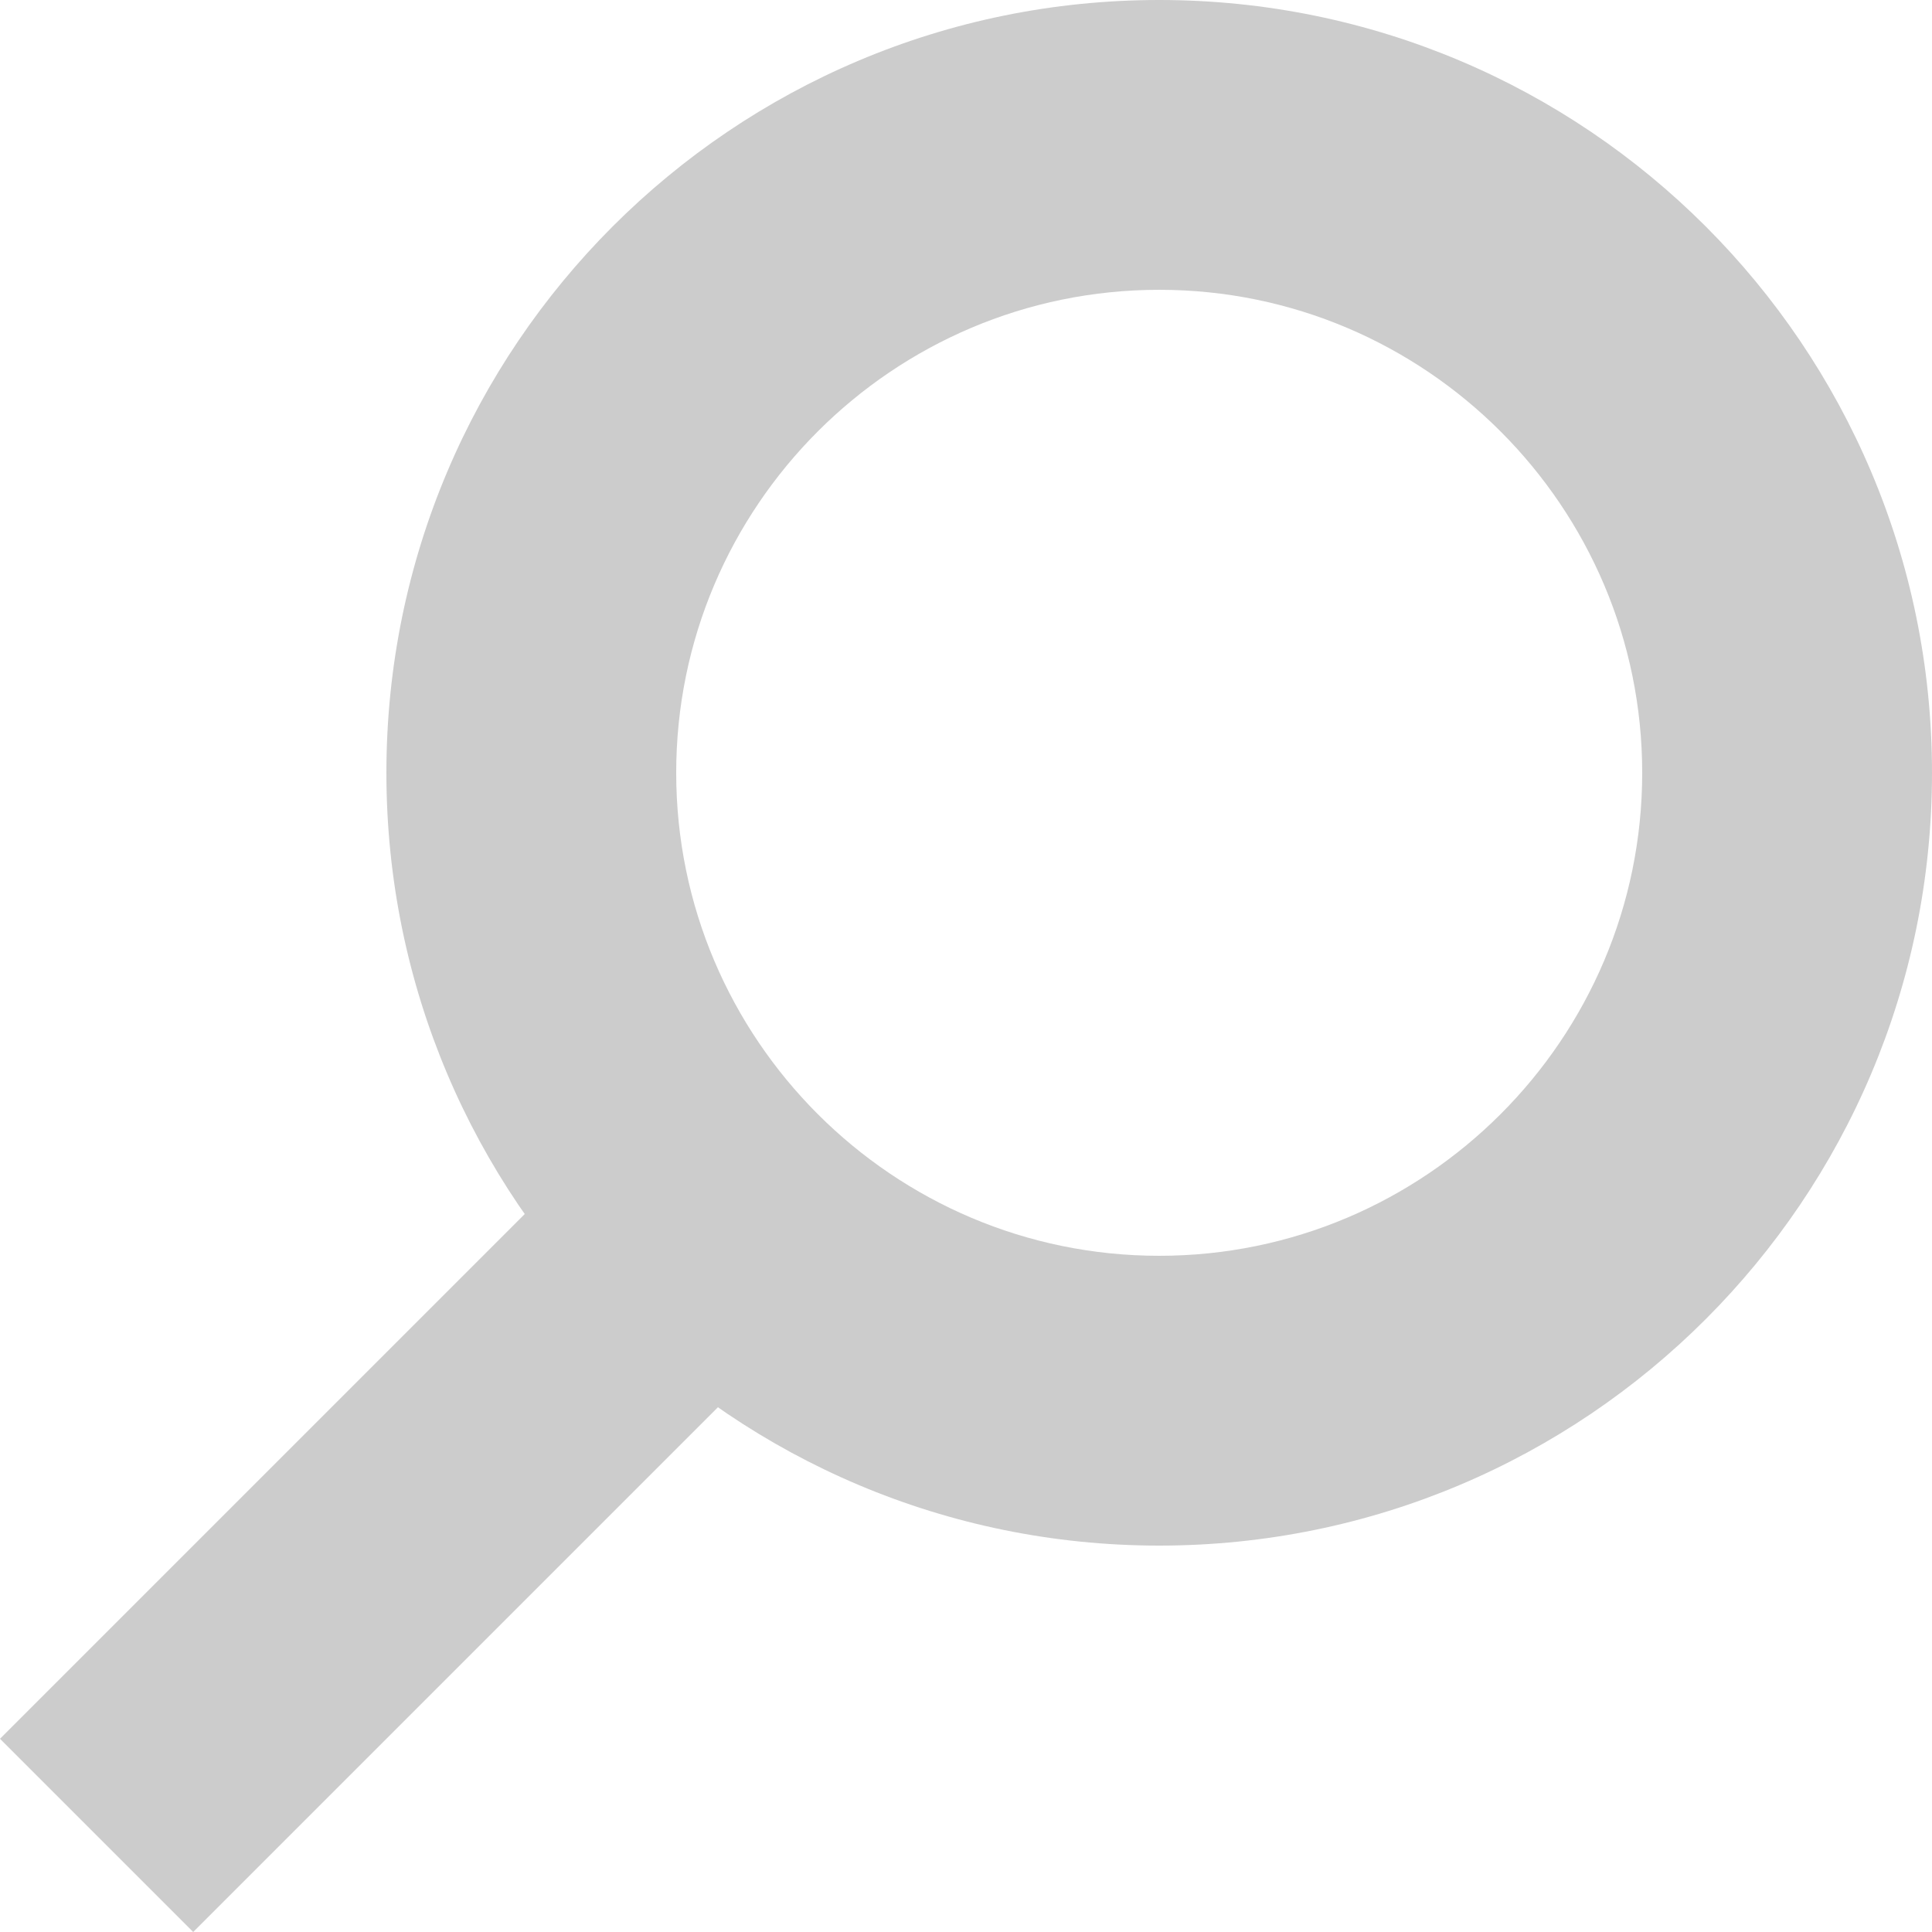
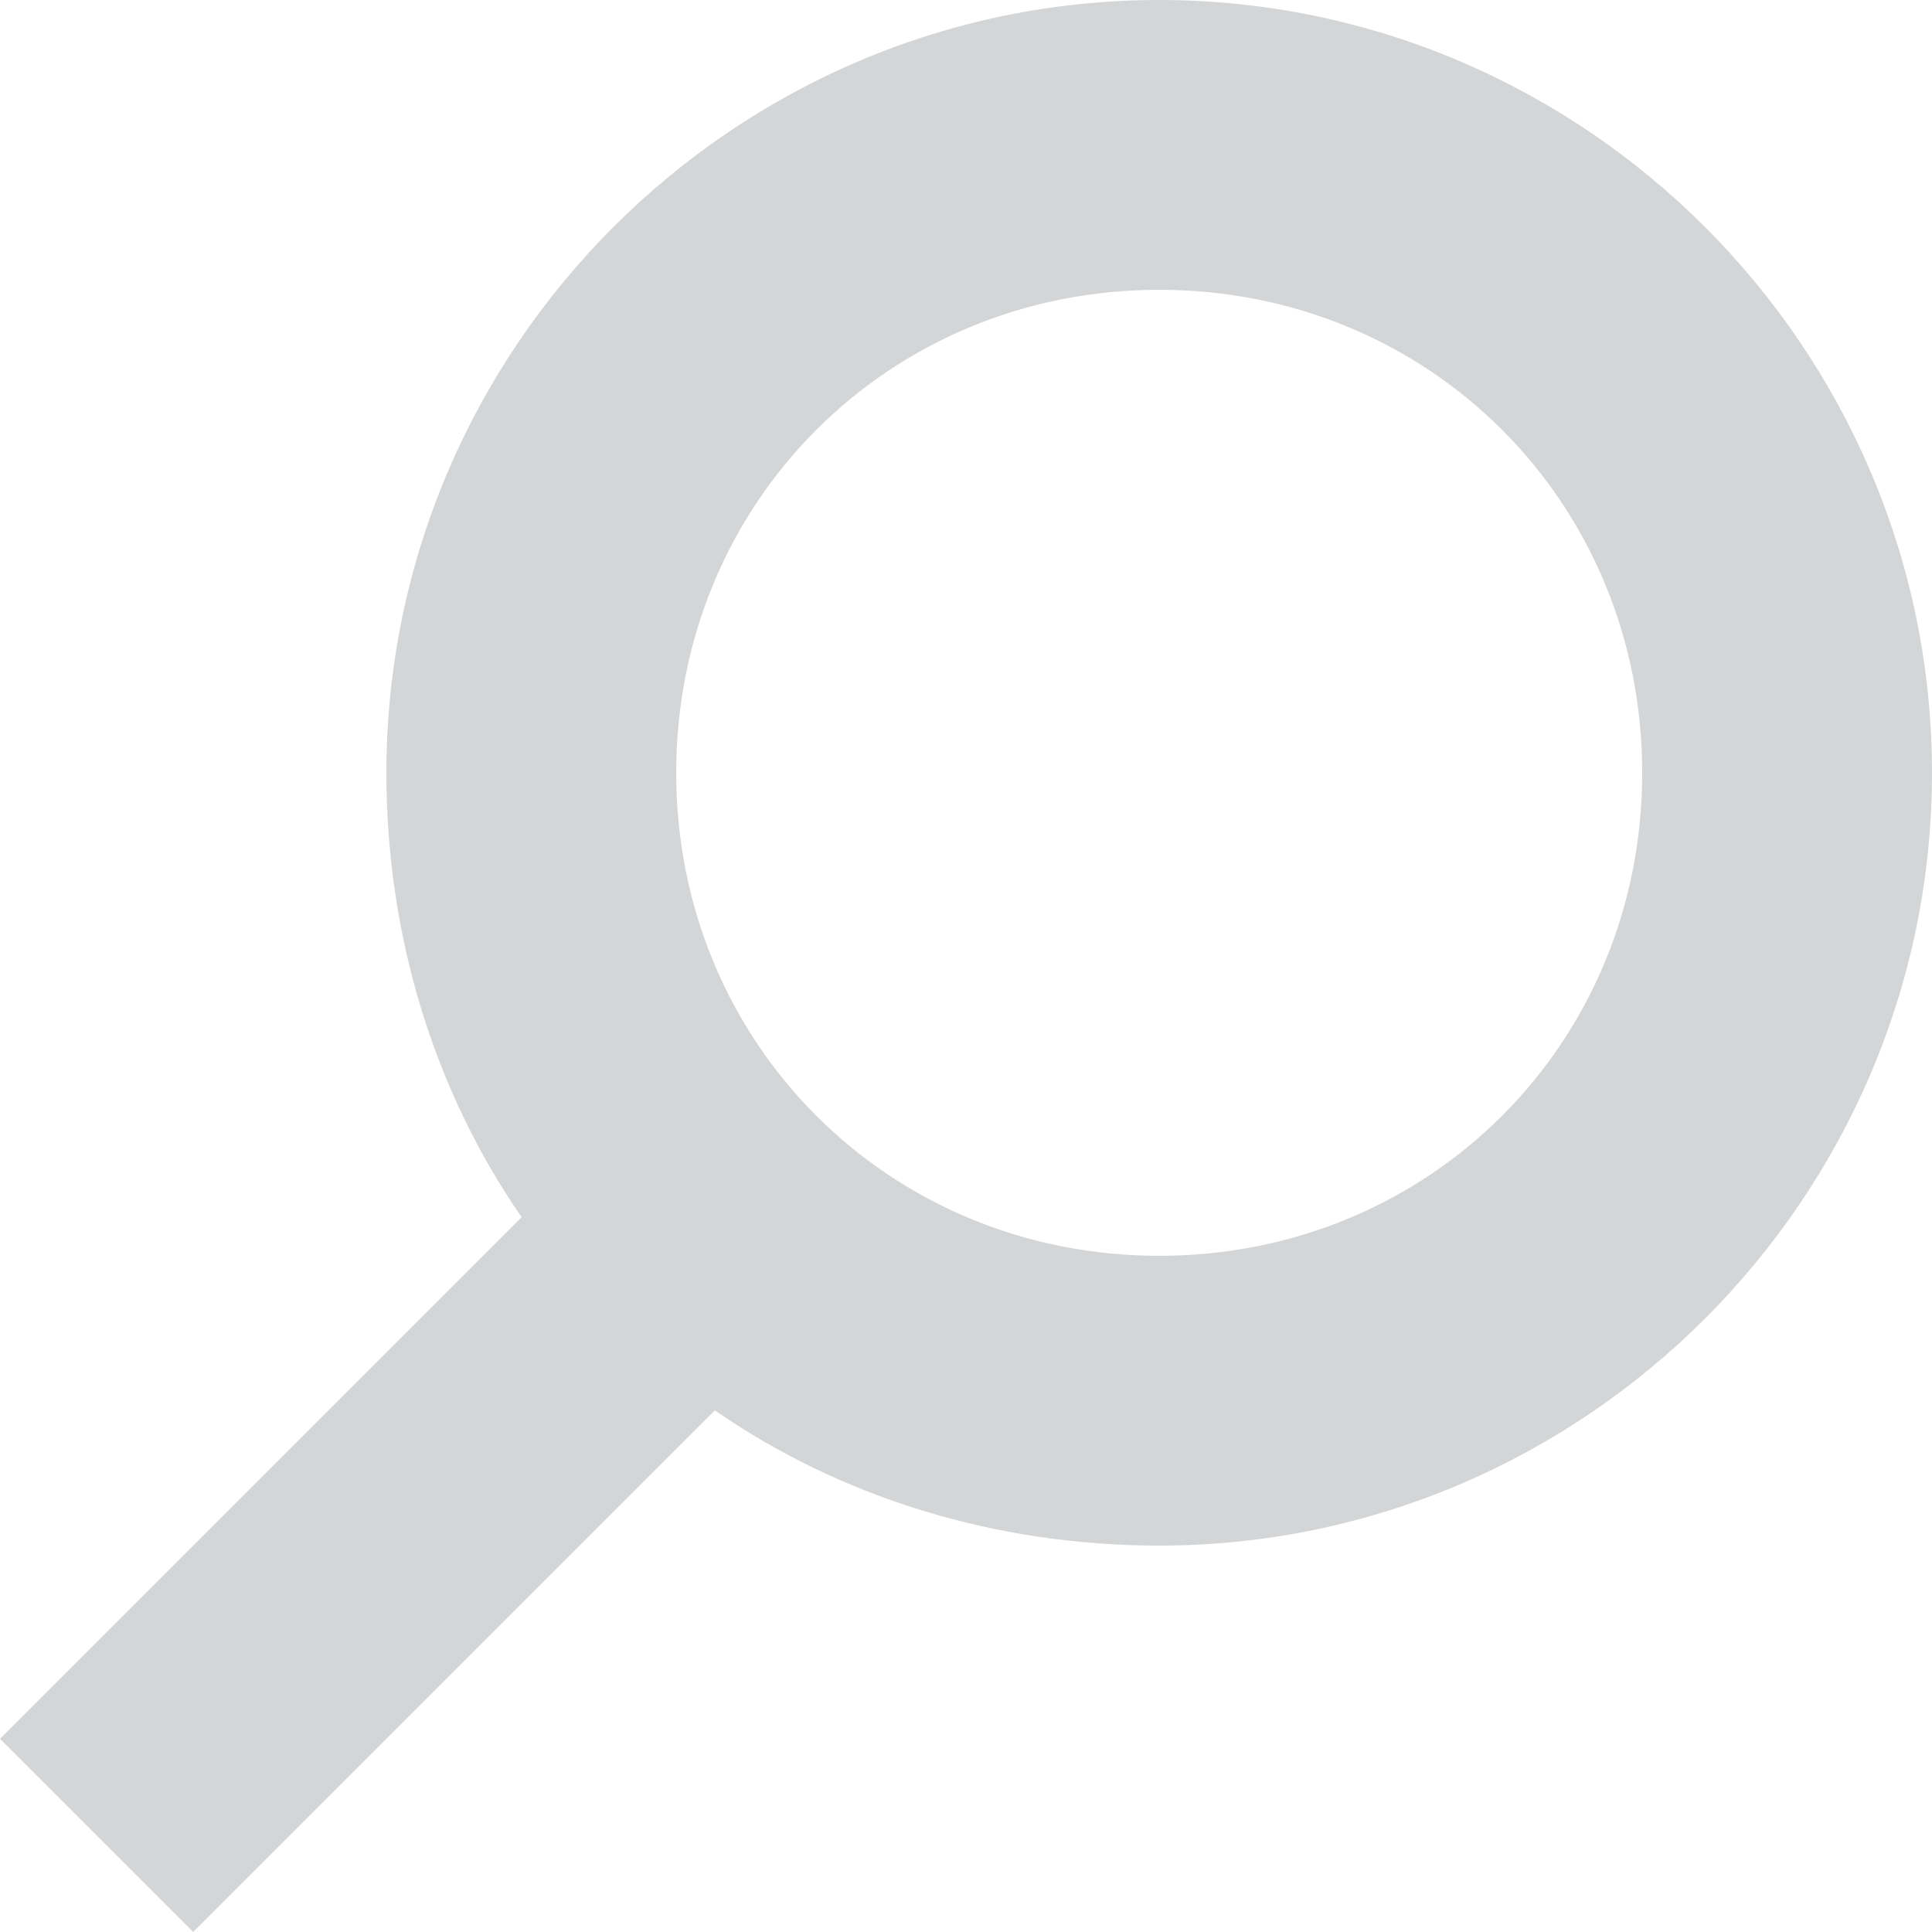
- <svg xmlns="http://www.w3.org/2000/svg" version="1.1" id="Layer_1" x="0px" y="0px" width="20px" height="20px" viewBox="2.5 18.5 20 20" enable-background="new 2.5 18.5 20 20" xml:space="preserve">
-   <g>
-     <path fill="#CCCCCC" d="M14.5,21.5c2.757,0,5,2.243,5,5s-2.243,5-5,5s-5-2.243-5-5S11.742,21.5,14.5,21.5 M14.5,18.5   c-4.418,0-8,3.582-8,8s3.582,8,8,8s8-3.582,8-8S18.918,18.5,14.5,18.5L14.5,18.5z" />
-   </g>
-   <polygon fill="#CCCCCC" points="8.5,30.5 10.5,32.5 4.5,38.5 2.5,36.5 " />
+ <svg xmlns="http://www.w3.org/2000/svg" viewBox="0 0 20 20" enable-background="new 0 0 20 20">
+   <path opacity=".2" fill="#242D32" d="M12 0c-4.4 0-8 3.6-8 8 0 1.7.5 3.3 1.4 4.6l-5.4 5.4 2 2 5.4-5.4c1.3.9 2.9 1.4 4.6 1.4 4.4 0 8-3.6 8-8s-3.6-8-8-8zm0 13c-2.8 0-5-2.2-5-5s2.2-5 5-5 5 2.2 5 5-2.2 5-5 5z" />
</svg>
